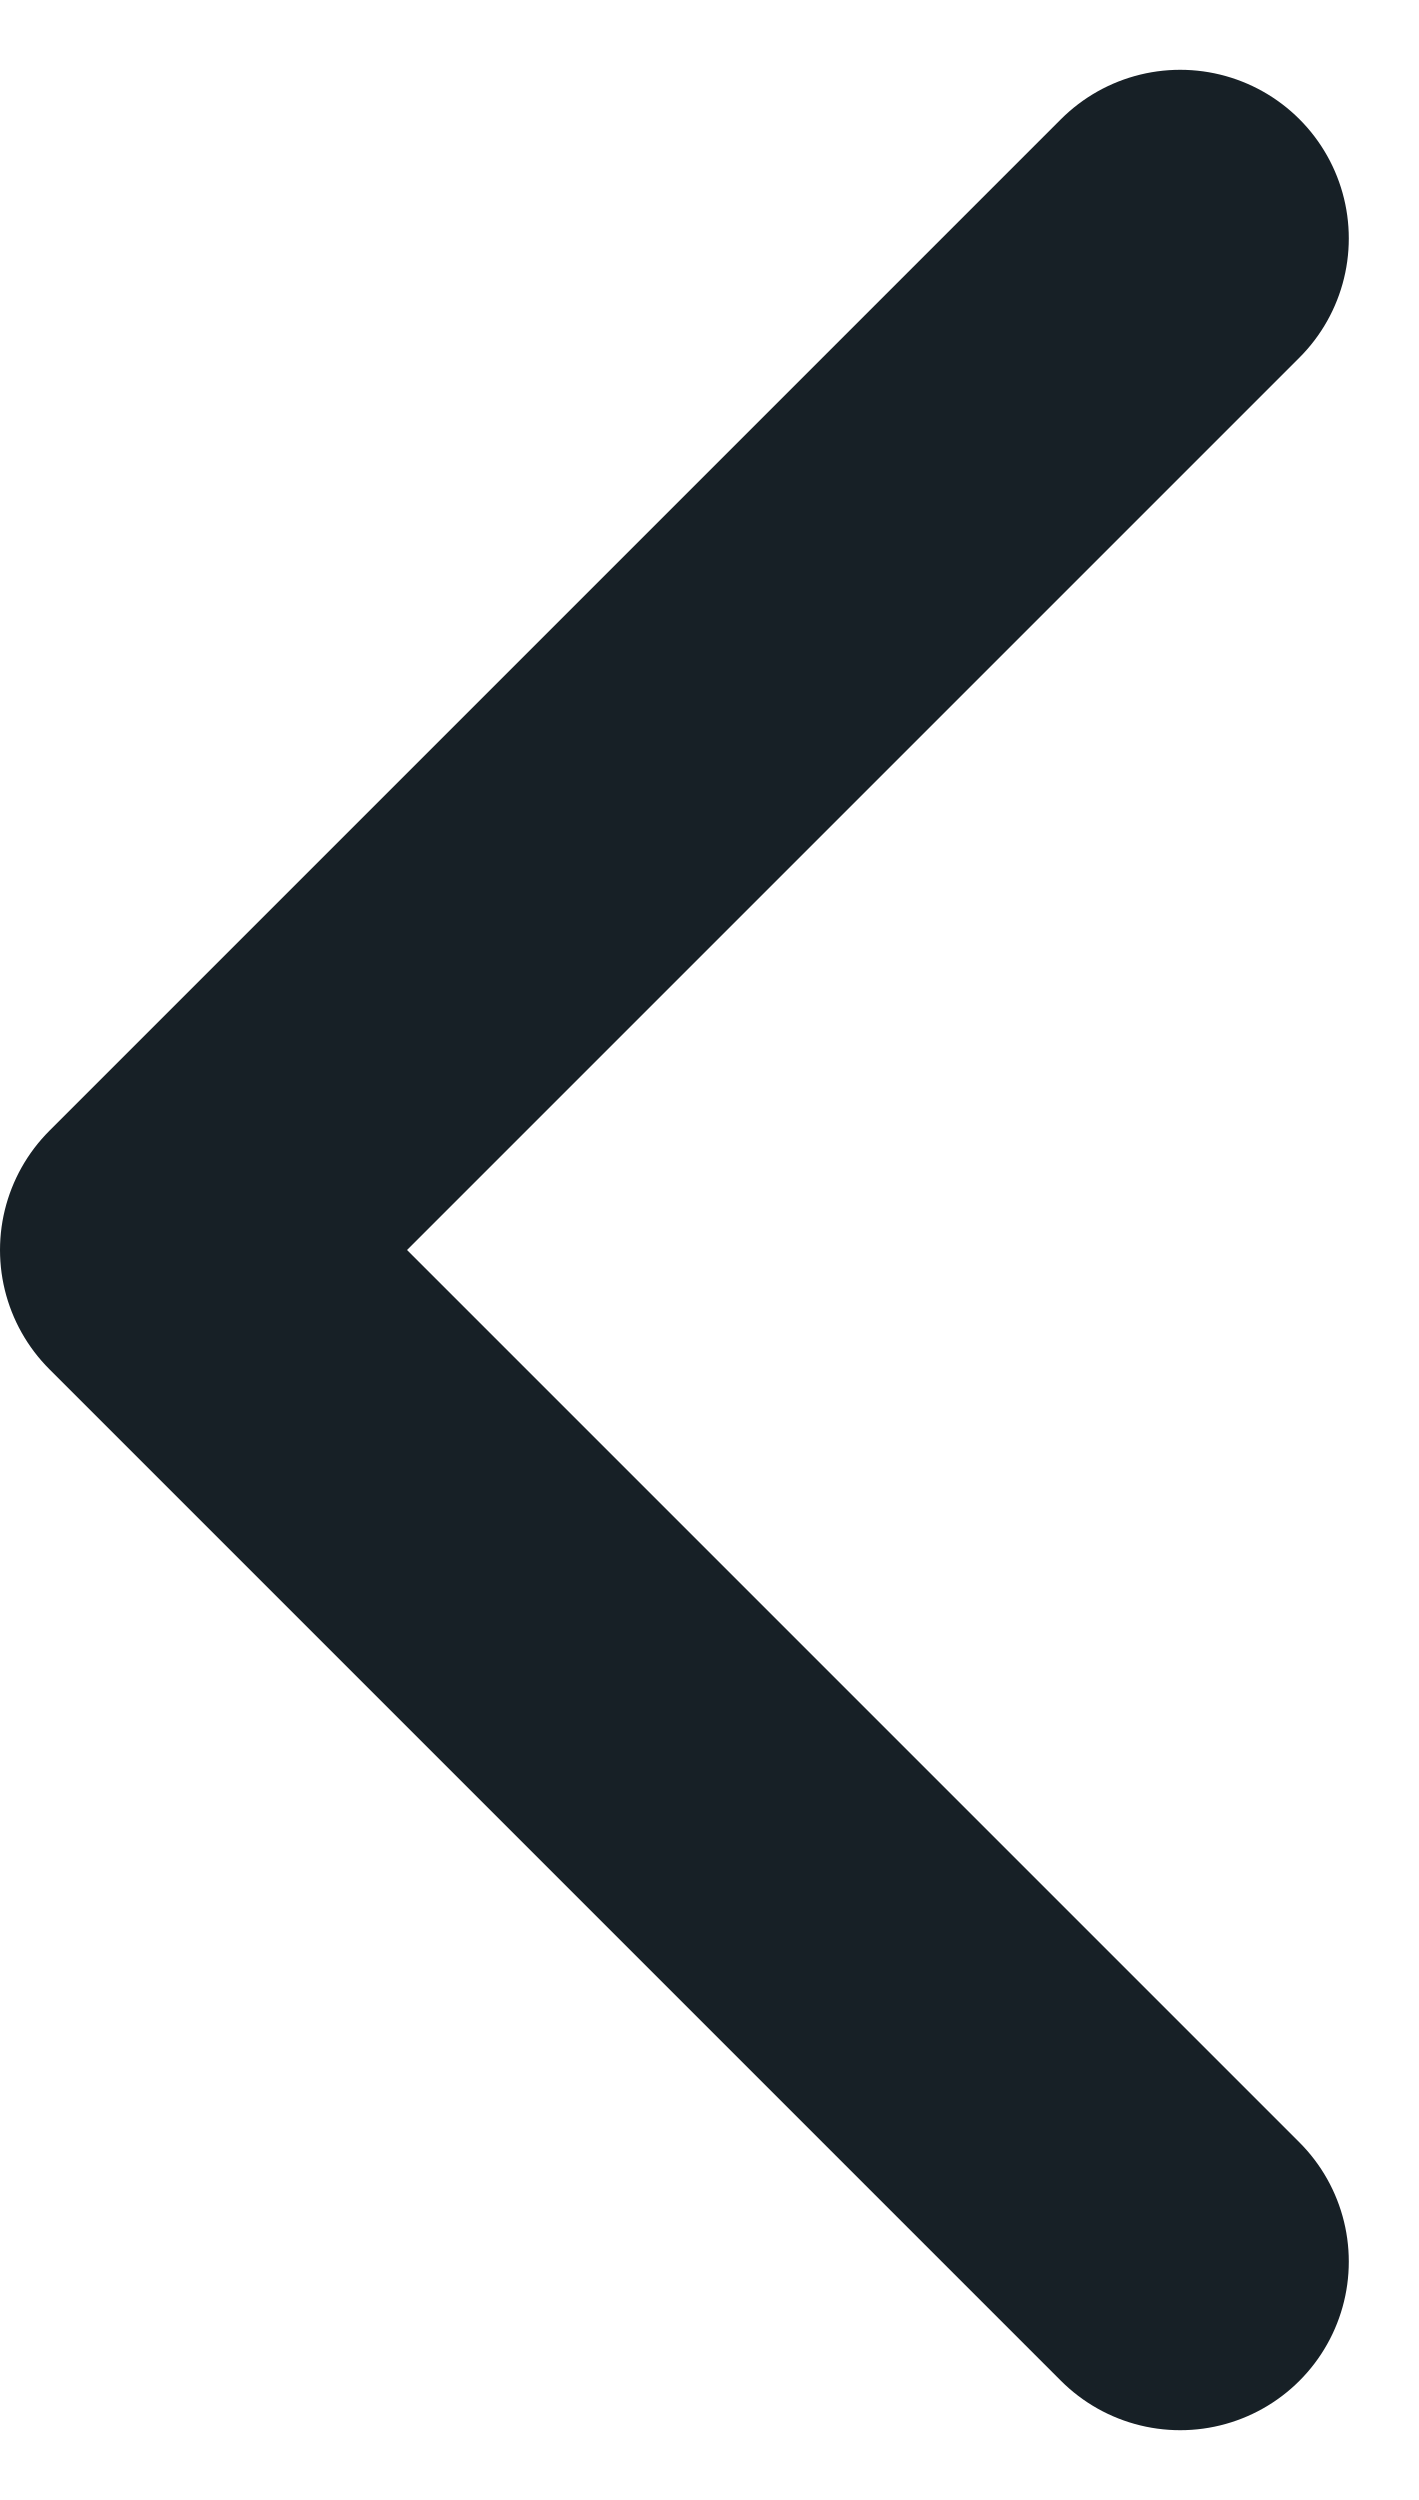
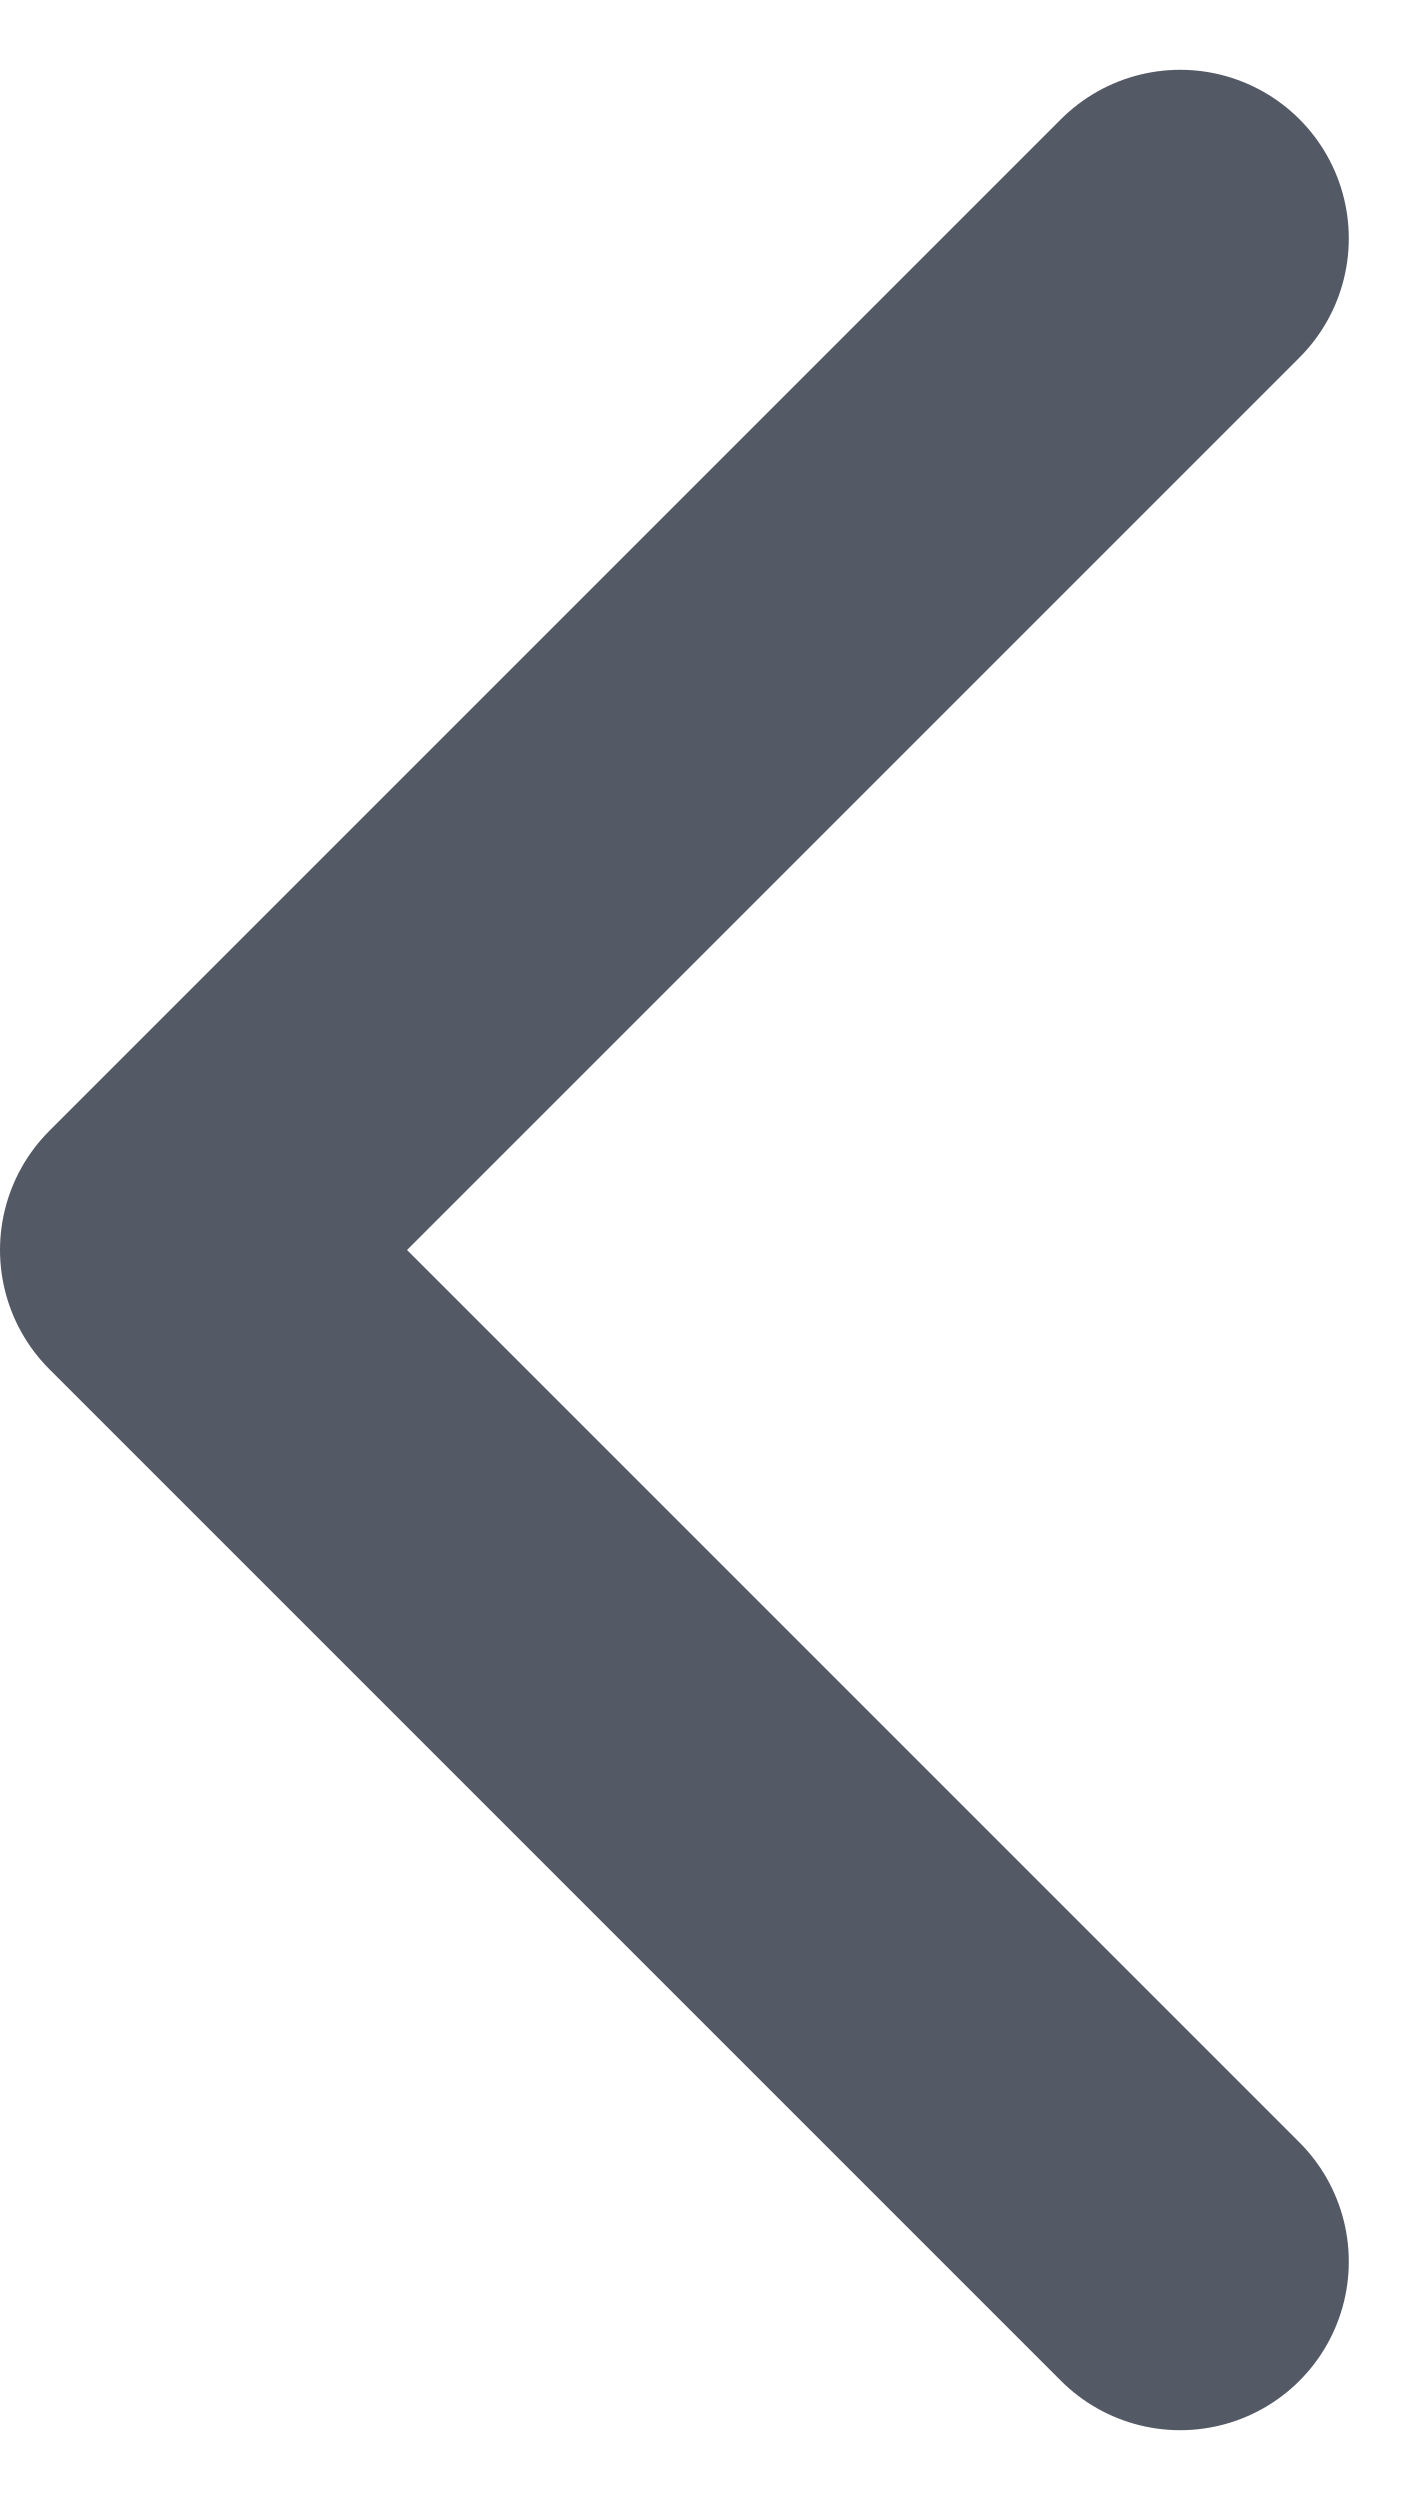
<svg xmlns="http://www.w3.org/2000/svg" width="8.414" height="14.828" viewBox="0 0 8.414 14.828">
-   <path id="chevron-left" d="M15,18,9,12l6-6" transform="translate(-8 -4.586)" fill="none" stroke="#172026" stroke-linecap="round" stroke-linejoin="round" stroke-width="2" />
+   <path id="chevron-left" d="M15,18,9,12l6-6" transform="translate(-8 -4.586)" fill="none" stroke="#535965" stroke-linecap="round" stroke-linejoin="round" stroke-width="2" />
</svg>
